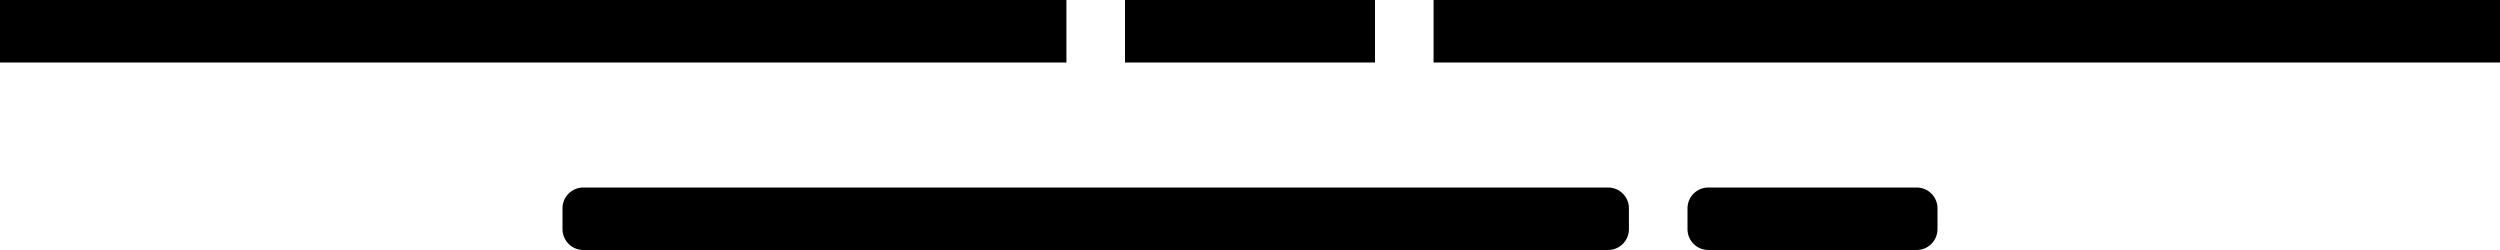
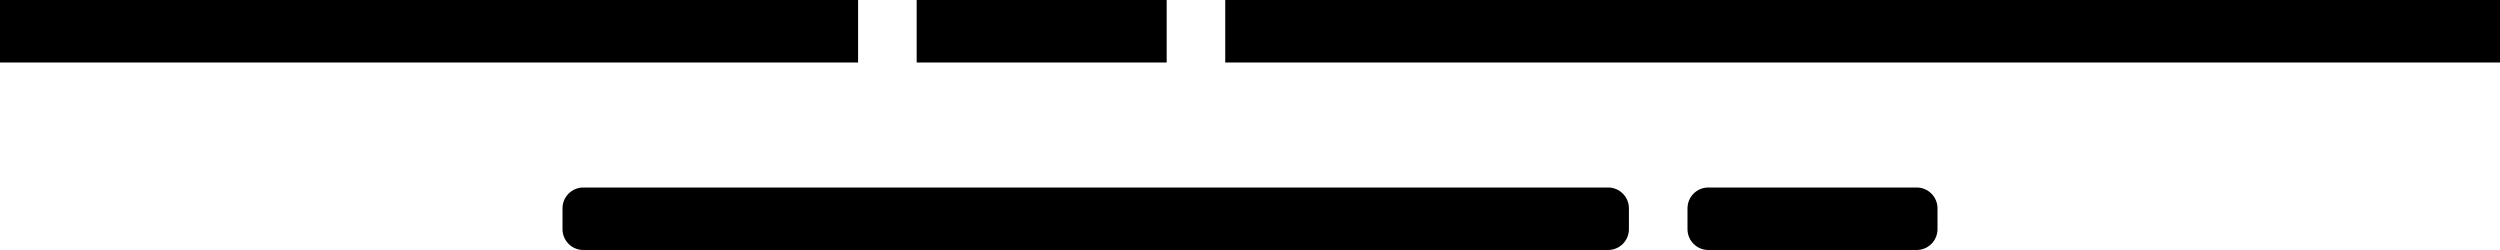
<svg xmlns="http://www.w3.org/2000/svg" width="60" height="6" viewBox="0 0 60 6">
-   <rect width="25.594" height="1.5" />
-   <rect id="Rectangle_1_copy_2" data-name="Rectangle 1 copy 2" x="34.406" width="25.594" height="1.5" />
-   <rect id="Rectangle_1_copy" data-name="Rectangle 1 copy" x="27" width="6" height="1.5" />
+   <rect width="20.594" height="1.5" />
+   <rect id="Rectangle_1_copy" data-name="Rectangle 1 copy" x="22" width="6" height="1.5" />
+   <rect id="Rectangle_1_copy_2" data-name="Rectangle 1 copy 2" x="29.406" width="30.594" height="1.5" />
  <rect id="Rectangle_1_copy_3" data-name="Rectangle 1 copy 3" x="13.5" y="4.5" width="25.594" height="1.5" rx="0.5" ry="0.5" />
  <rect id="Rectangle_1_copy_3-2" data-name="Rectangle 1 copy 3" x="40.5" y="4.5" width="6" height="1.5" rx="0.5" ry="0.5" />
</svg>
